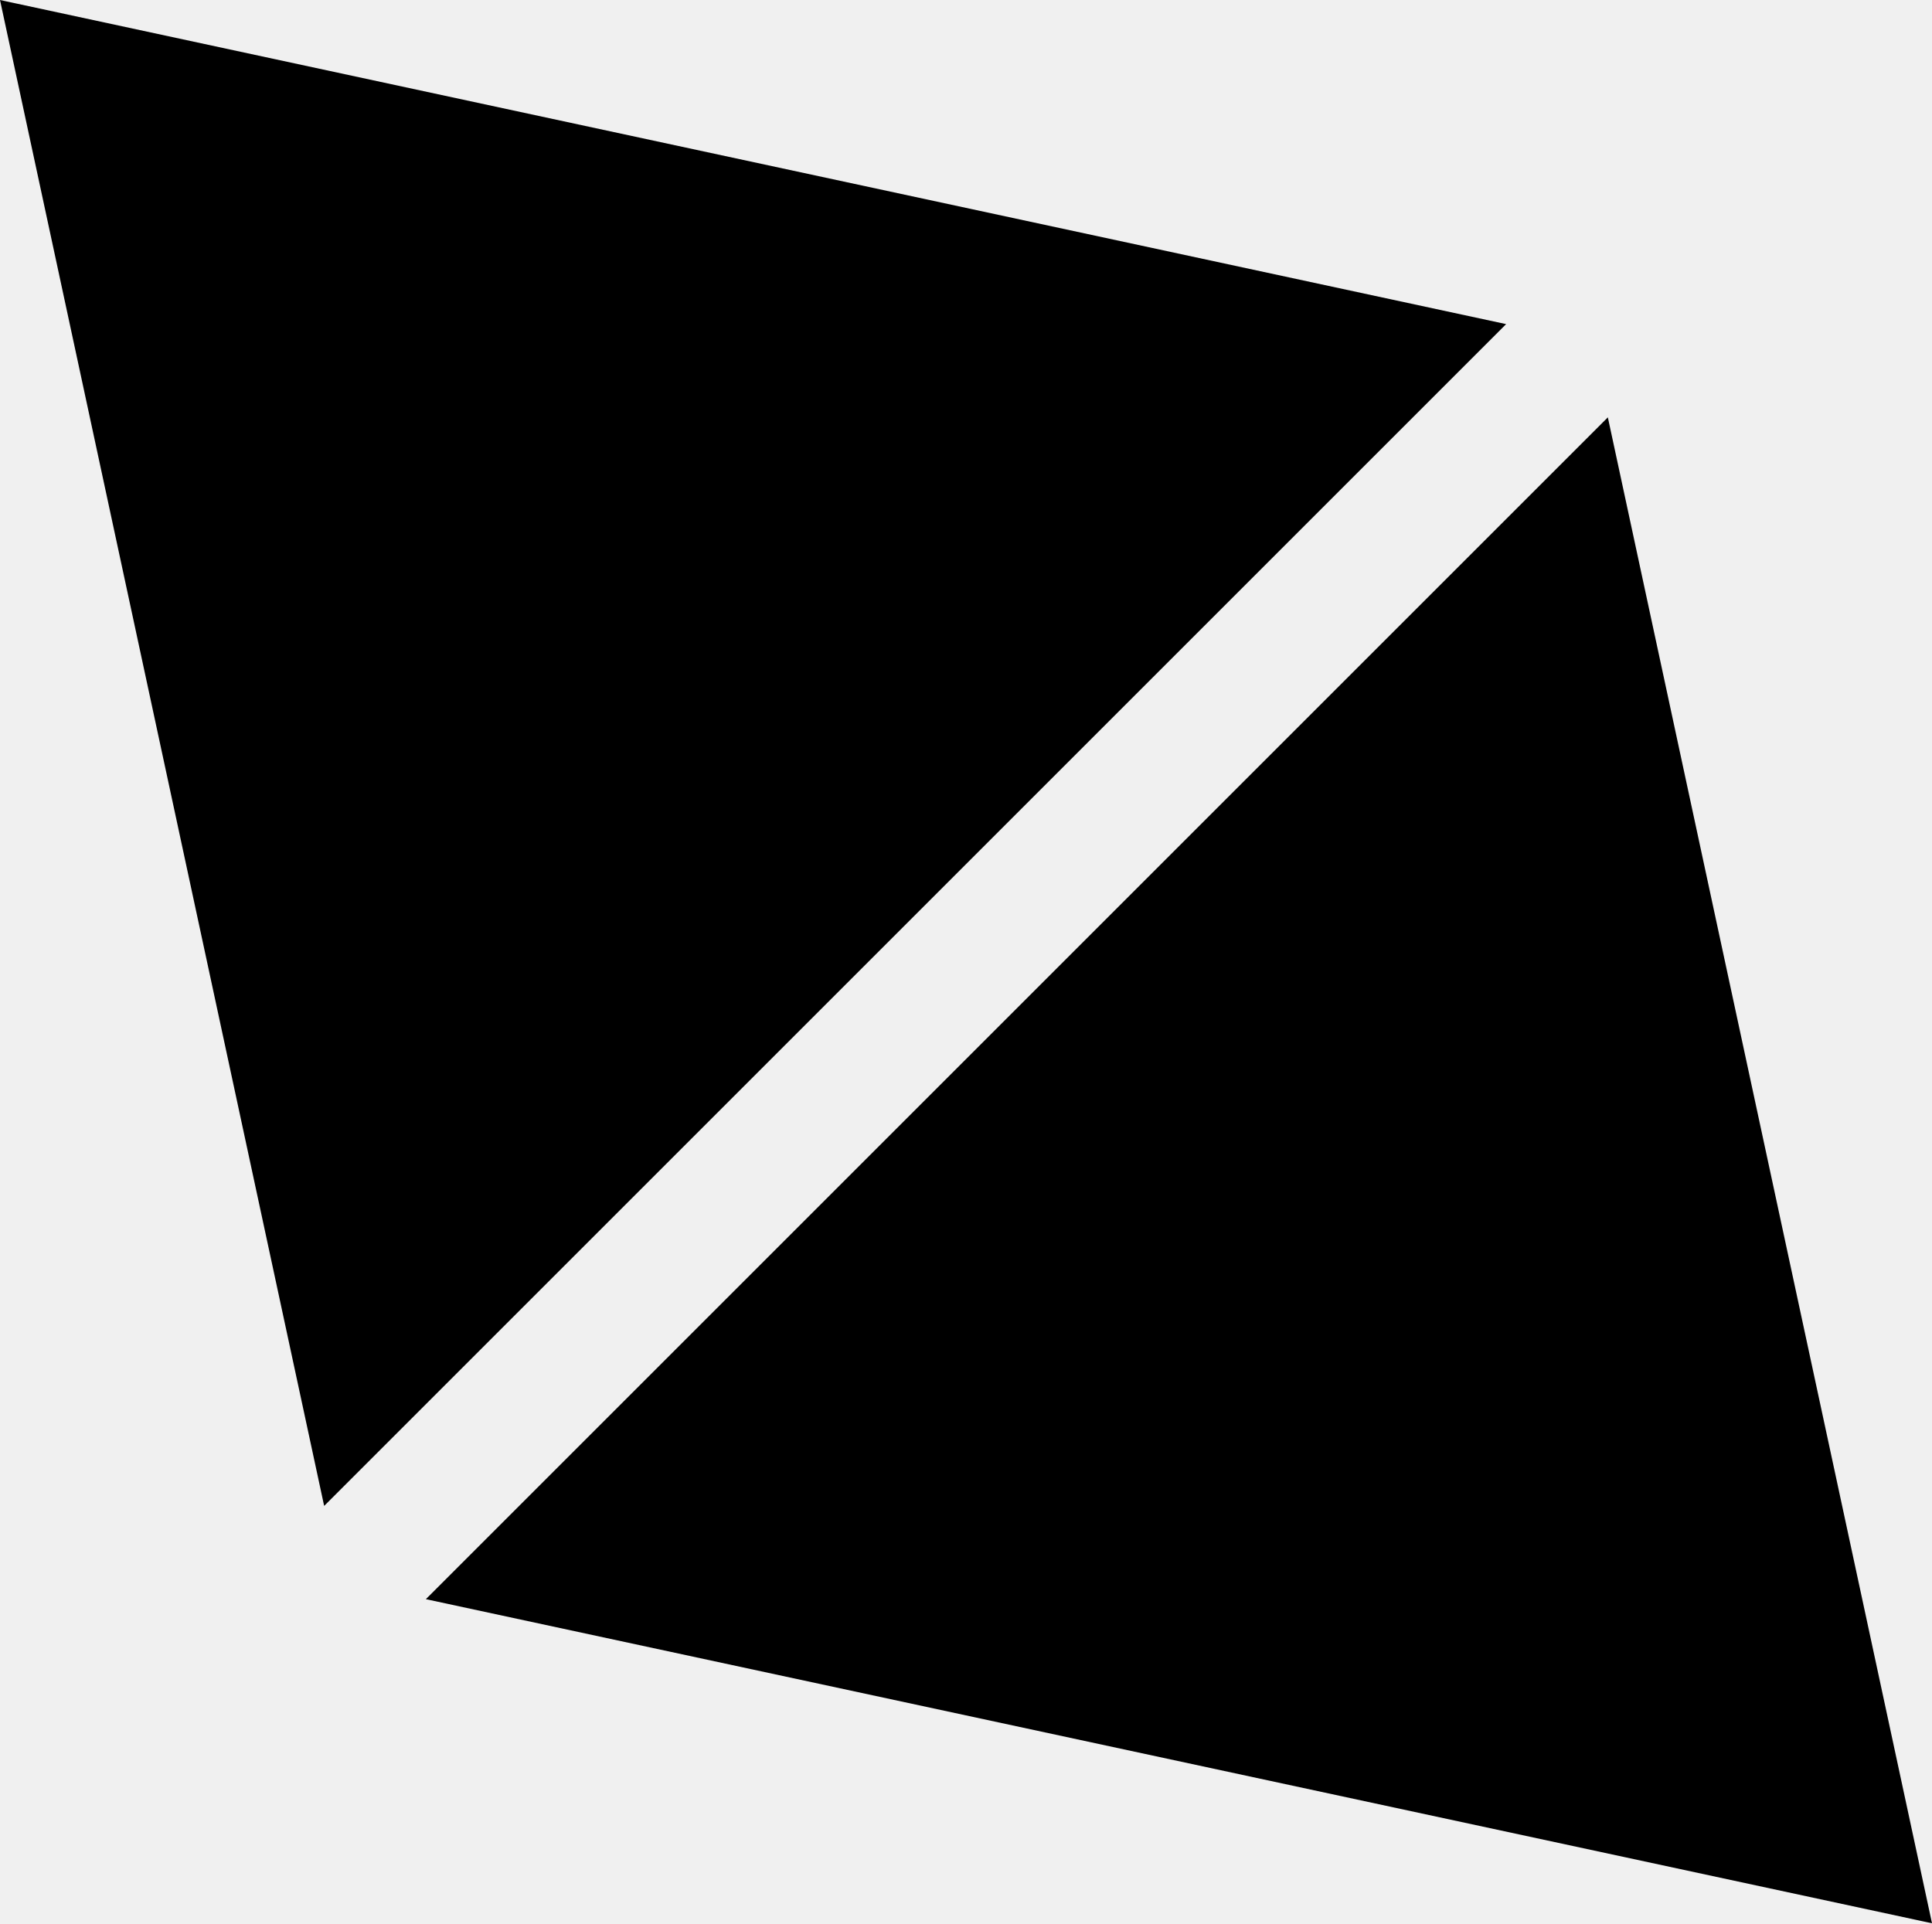
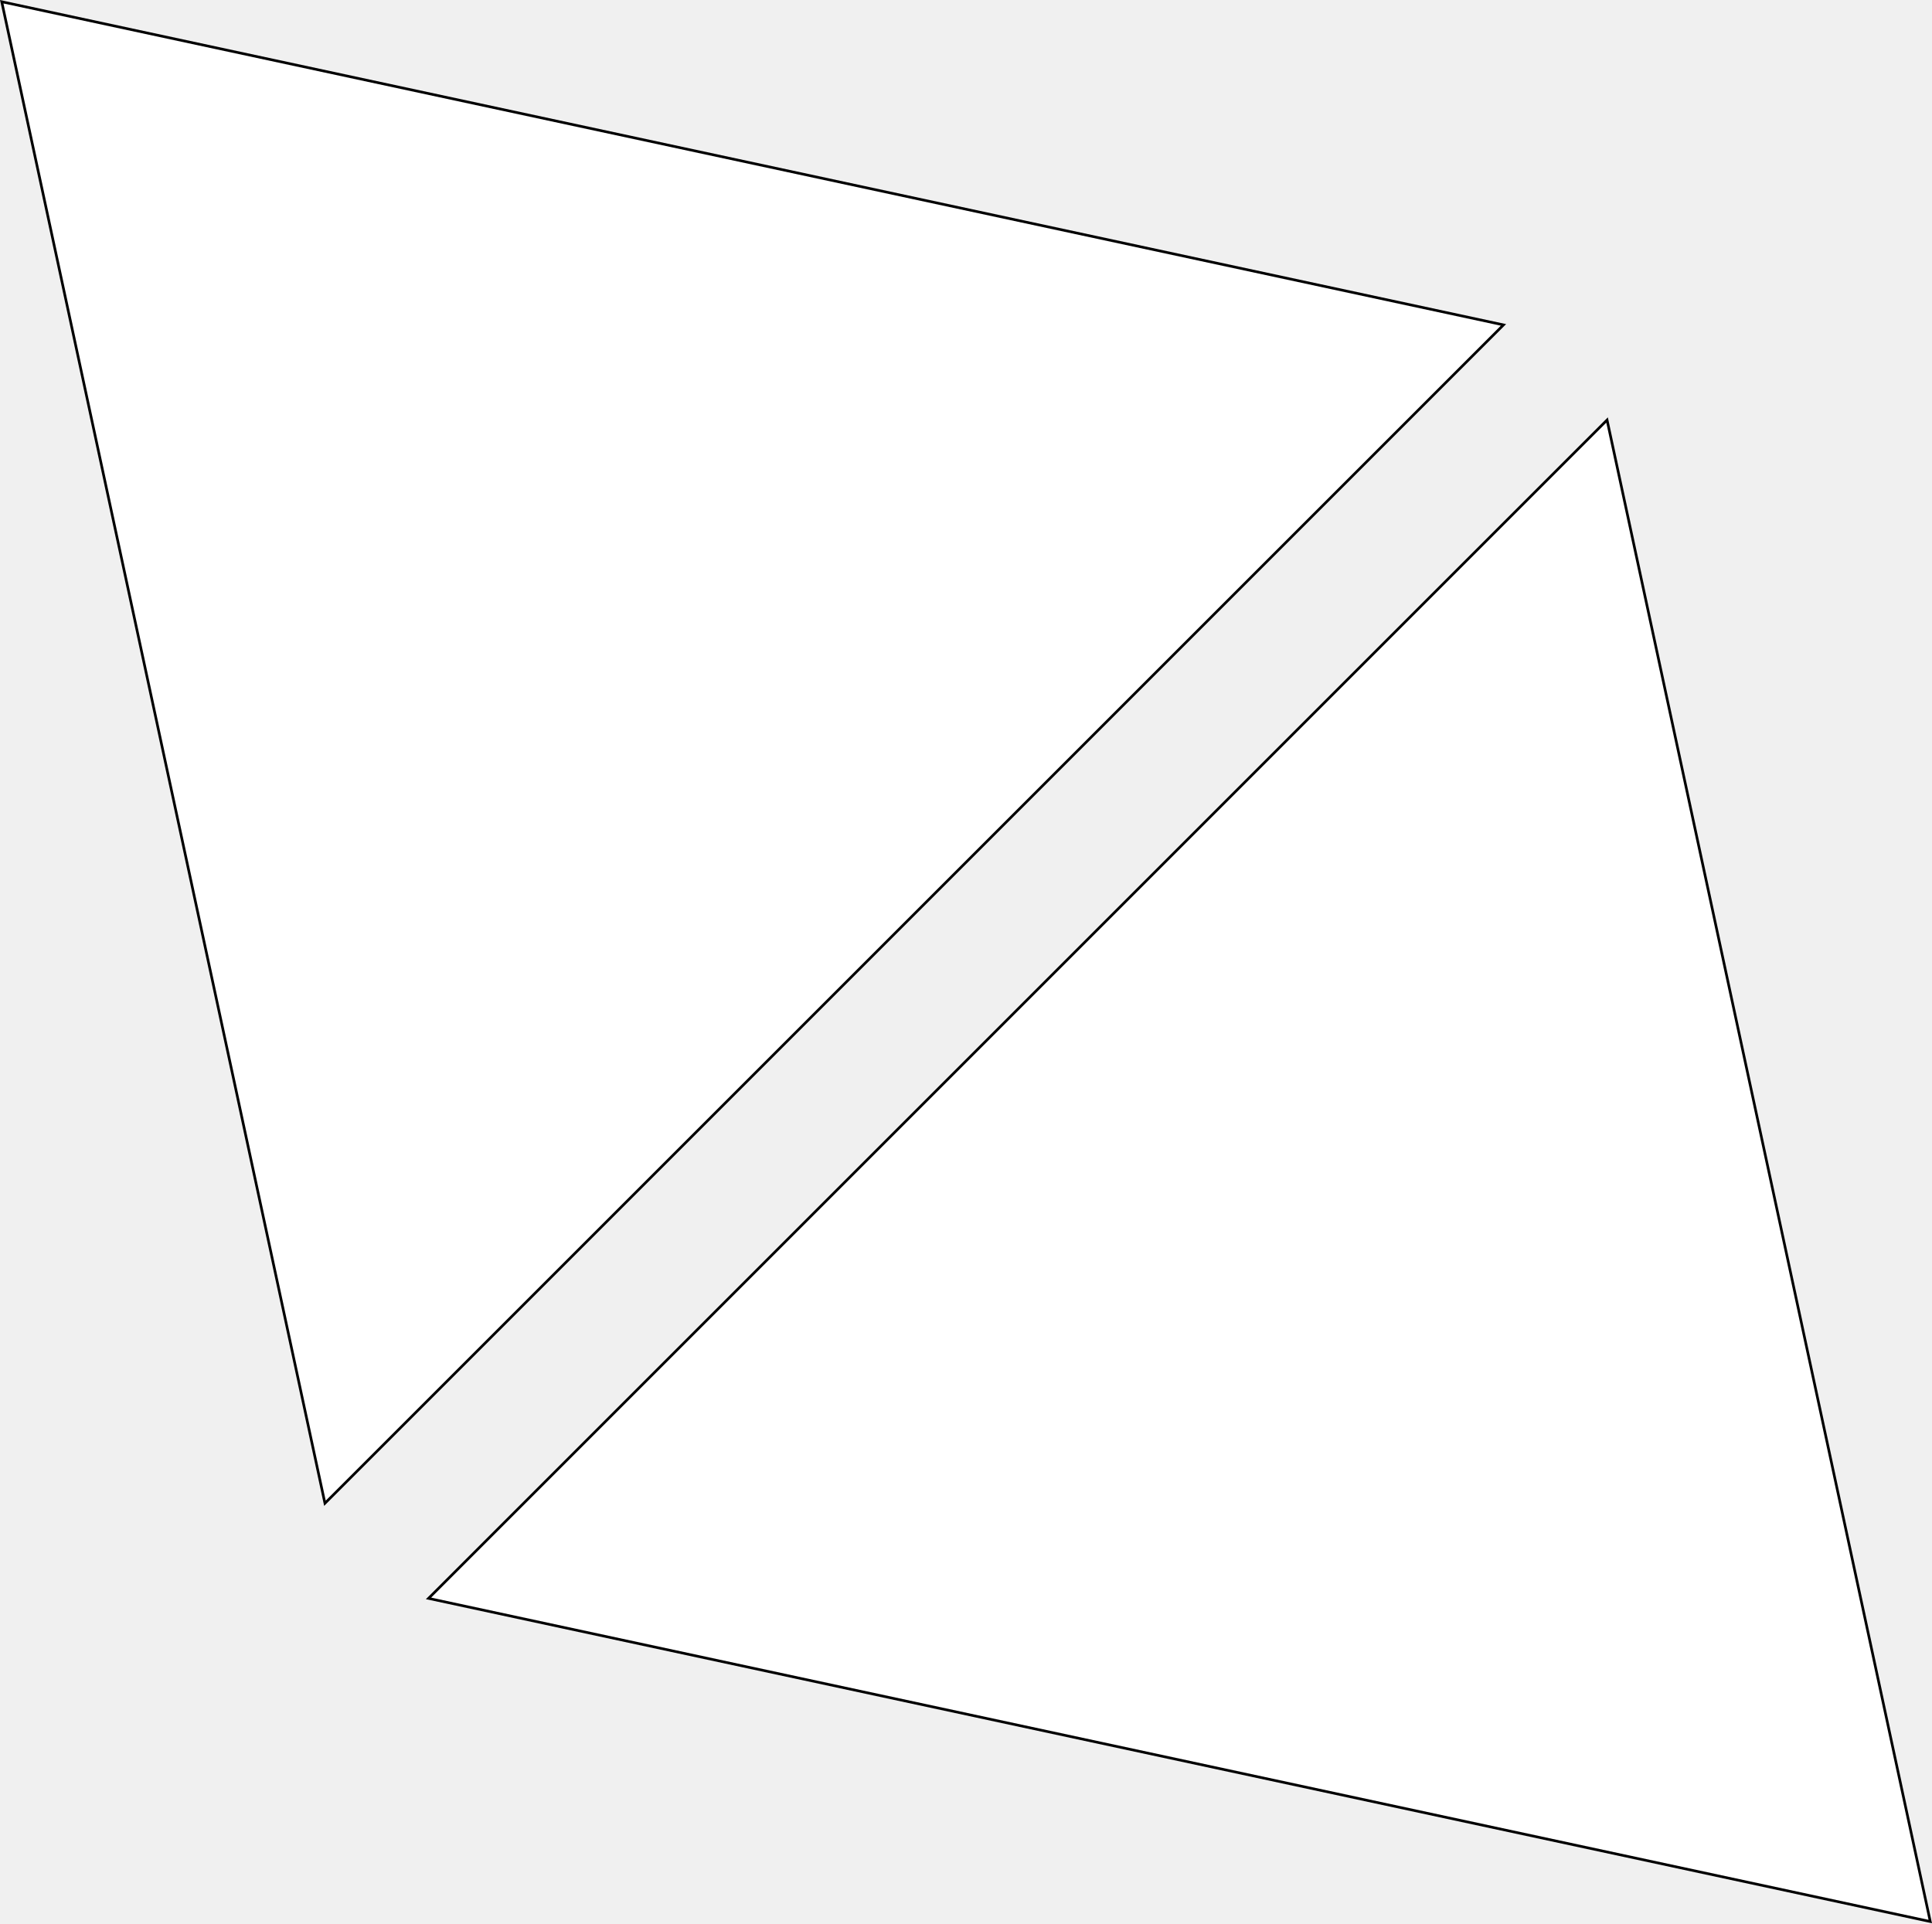
<svg xmlns="http://www.w3.org/2000/svg" id="b" data-name="Layer 2" viewBox="0 0 729.12 725.93">
  <defs>
    <style>
      .d {
        stroke: #000;
        stroke-miterlimit: 10;
+         fill: #fff;
      }
    </style>
  </defs>
  <g id="c" data-name="Layer 1">
    <g>
      <polygon class="d" points="728.47 725.28 606.49 158.53 161.72 603.3 728.47 725.28" />
      <polygon class="d" points=".65 .65 567.4 122.63 122.63 567.4 .65 .65" />
    </g>
  </g>
</svg>
